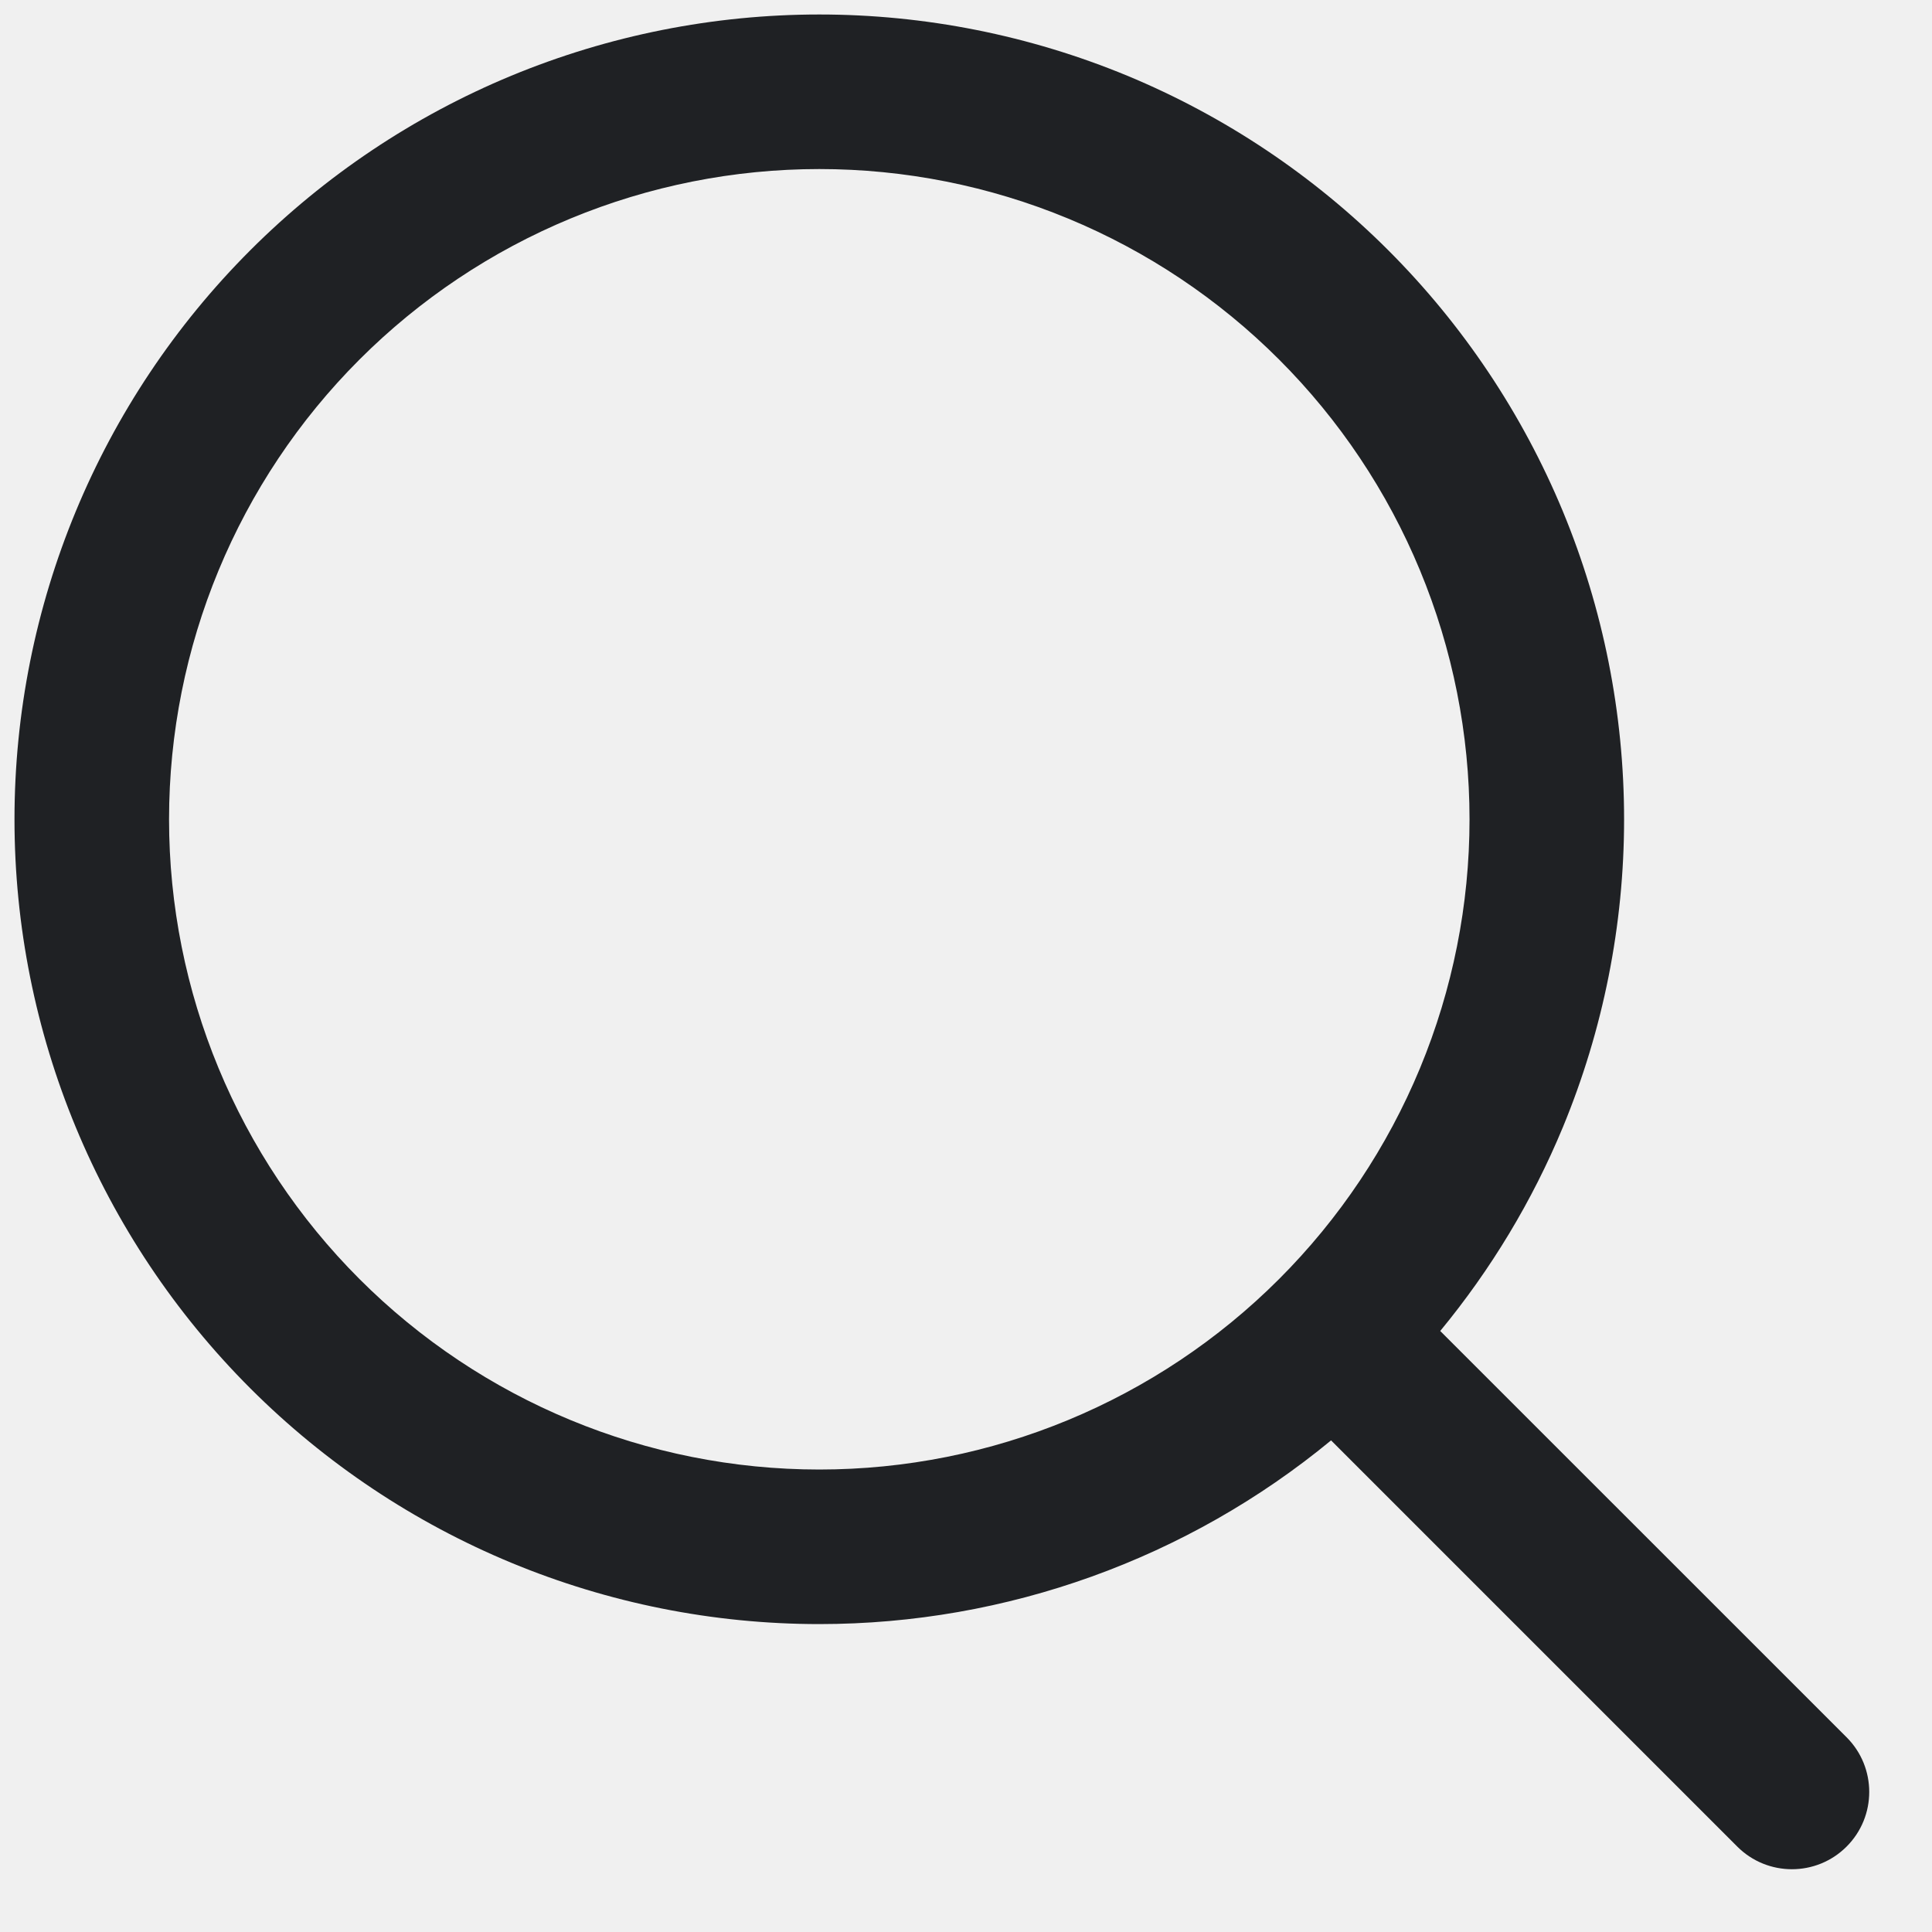
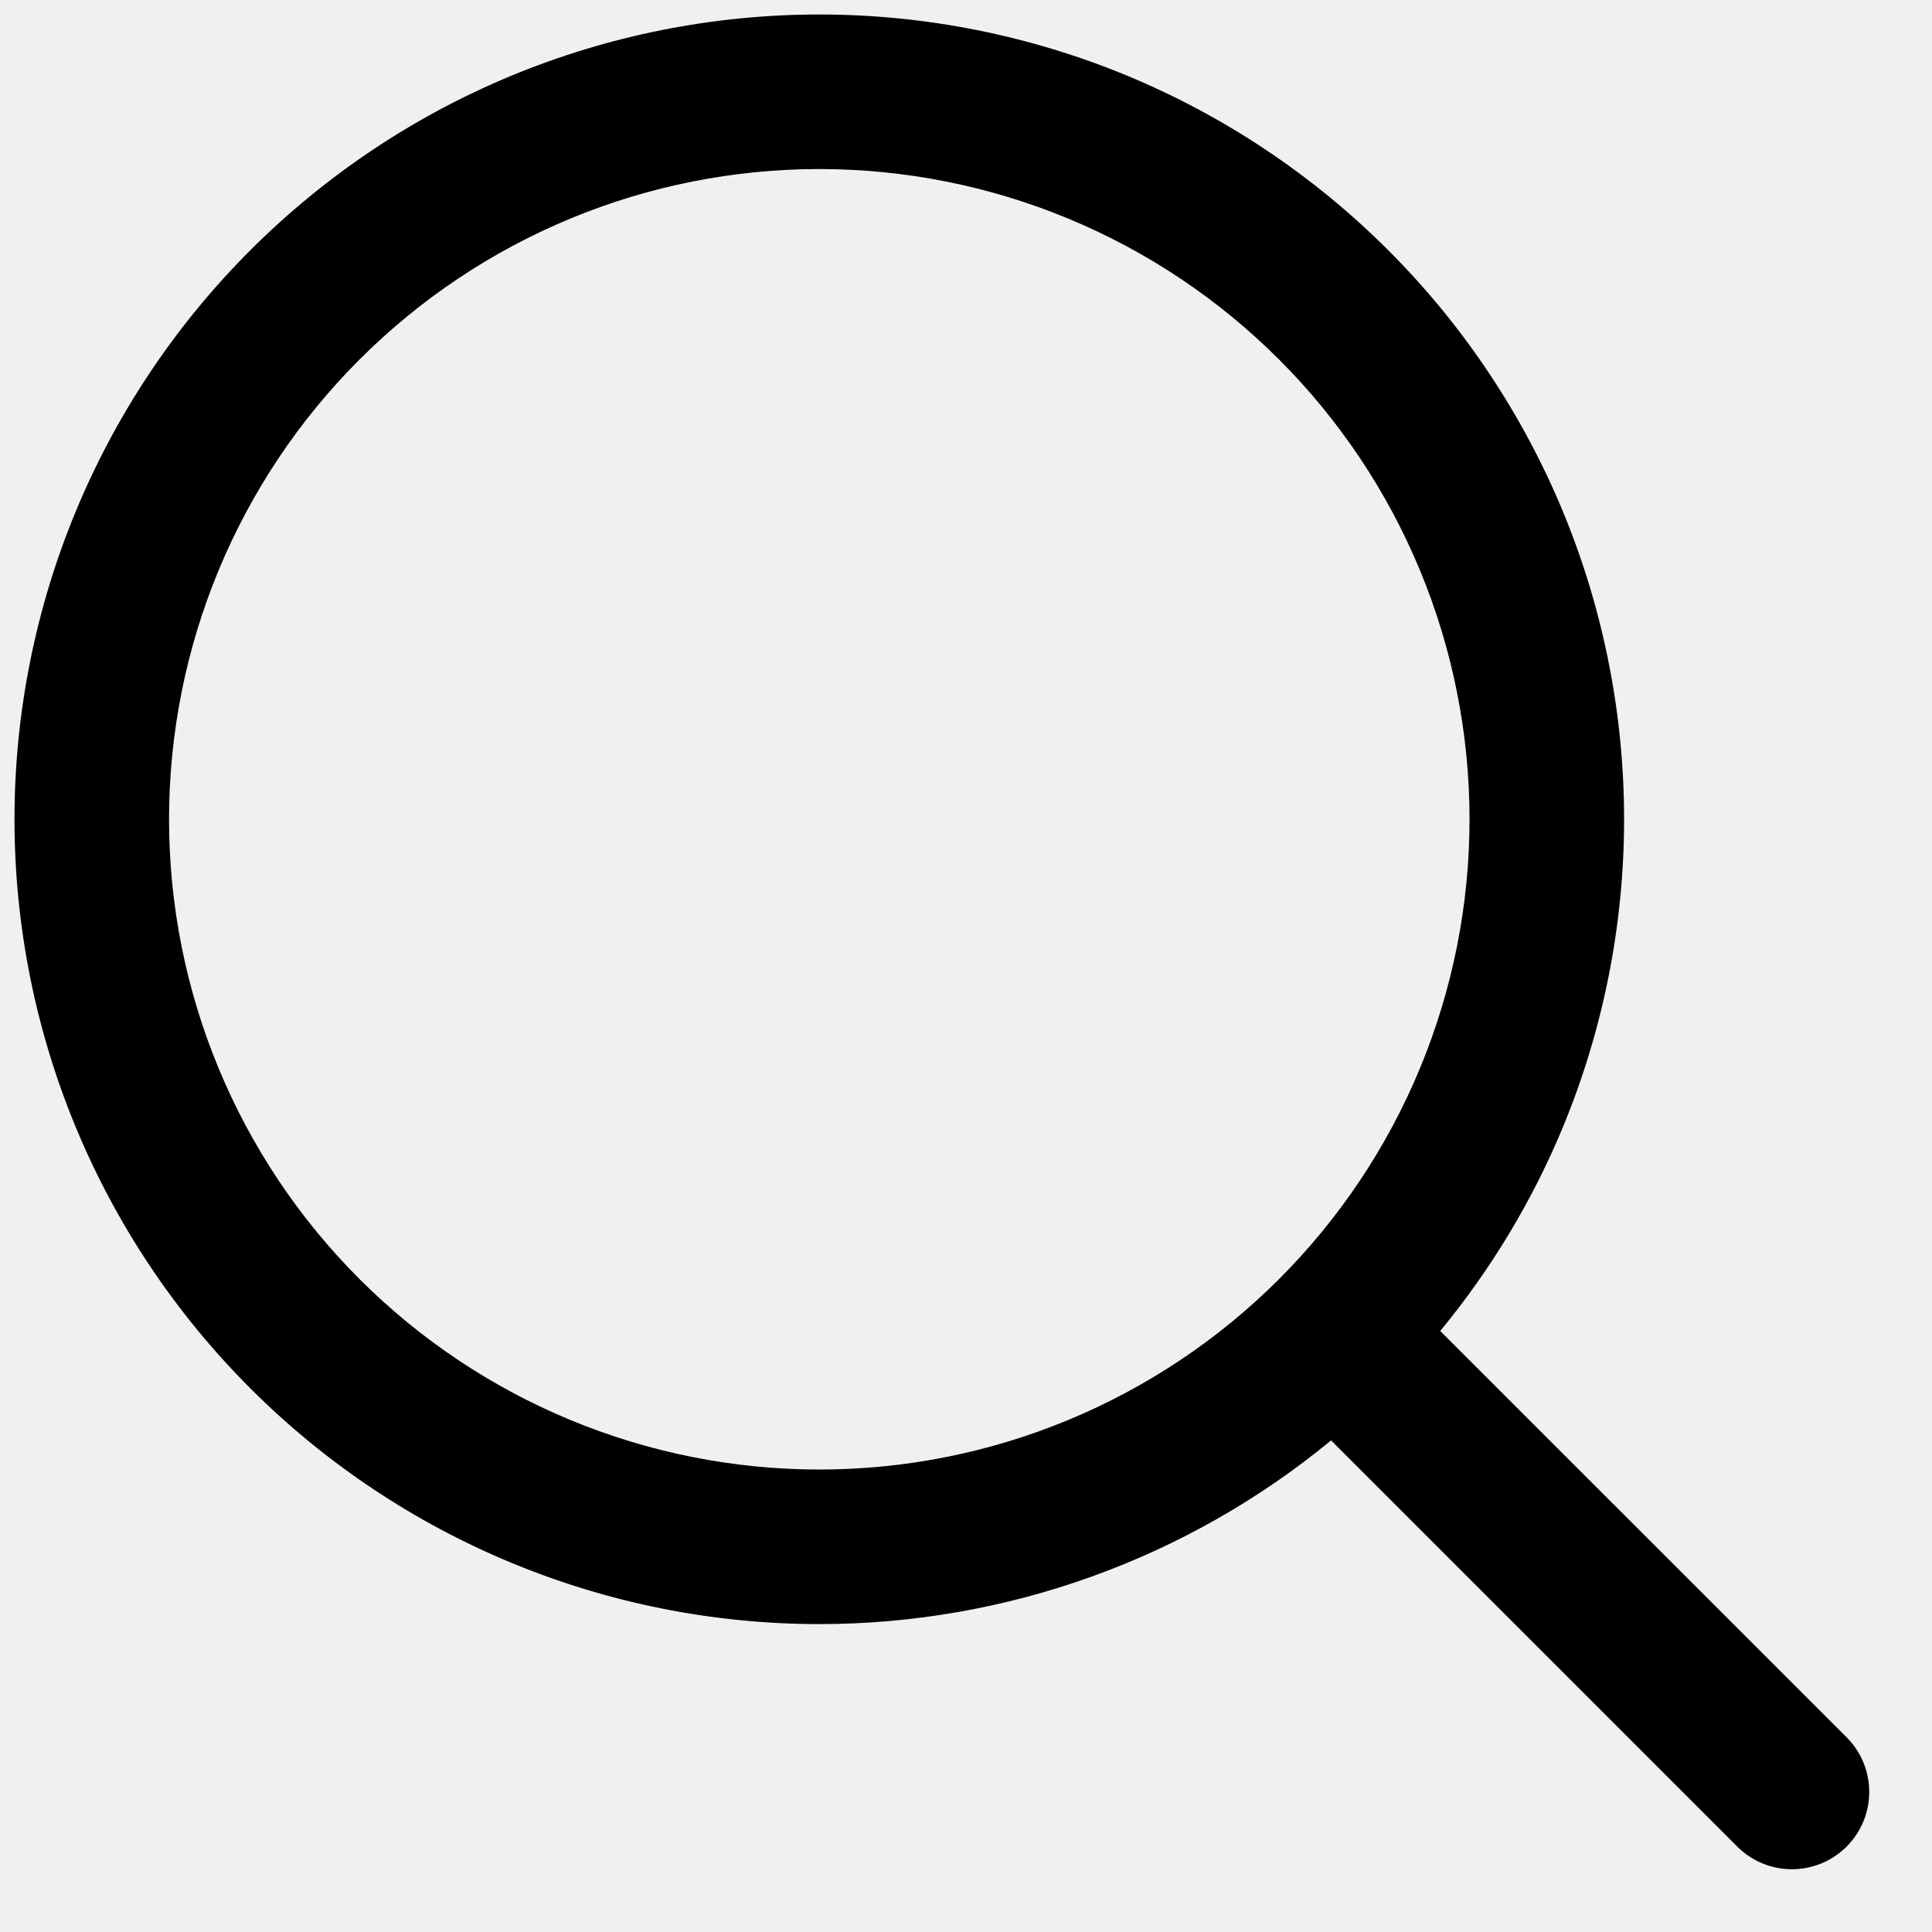
<svg xmlns="http://www.w3.org/2000/svg" width="24" height="24" viewBox="0 0 24 24" fill="none">
  <g clip-path="url(#clip0_225_3497)">
-     <path d="M18.255 10.178C18.255 9.117 18.046 8.066 17.64 7.086C17.234 6.106 16.639 5.216 15.889 4.466C15.139 3.716 14.249 3.121 13.269 2.715C12.289 2.309 11.238 2.1 10.178 2.1C9.117 2.1 8.066 2.309 7.086 2.715C6.106 3.121 5.216 3.716 4.466 4.466C2.951 5.981 2.1 8.035 2.1 10.178C2.1 12.32 2.951 14.374 4.466 15.889C5.981 17.404 8.035 18.255 10.178 18.255C12.32 18.255 14.374 17.404 15.889 15.889C16.639 15.139 17.234 14.249 17.64 13.269C18.046 12.289 18.255 11.238 18.255 10.178ZM20.175 10.178C20.175 11.49 19.916 12.791 19.414 14.004C19.034 14.92 18.52 15.771 17.891 16.534L22.939 21.581C23.314 21.956 23.314 22.564 22.939 22.939C22.564 23.314 21.956 23.314 21.581 22.939L16.535 17.893C14.753 19.362 12.507 20.175 10.178 20.175C7.526 20.175 4.984 19.121 3.109 17.246C1.234 15.371 0.18 12.829 0.18 10.178C0.18 7.526 1.234 4.984 3.109 3.109C4.037 2.181 5.138 1.444 6.351 0.941C7.564 0.439 8.865 0.18 10.178 0.18C11.49 0.18 12.791 0.439 14.004 0.941C15.216 1.444 16.318 2.181 17.246 3.109C18.174 4.037 18.911 5.139 19.414 6.351C19.916 7.564 20.175 8.865 20.175 10.178Z" fill="#1F2124" />
+     <path d="M18.255 10.178C18.255 9.117 18.046 8.066 17.64 7.086C17.234 6.106 16.639 5.216 15.889 4.466C15.139 3.716 14.249 3.121 13.269 2.715C12.289 2.309 11.238 2.1 10.178 2.1C9.117 2.1 8.066 2.309 7.086 2.715C6.106 3.121 5.216 3.716 4.466 4.466C2.951 5.981 2.1 8.035 2.1 10.178C2.1 12.32 2.951 14.374 4.466 15.889C5.981 17.404 8.035 18.255 10.178 18.255C12.32 18.255 14.374 17.404 15.889 15.889C16.639 15.139 17.234 14.249 17.64 13.269C18.046 12.289 18.255 11.238 18.255 10.178ZM20.175 10.178C20.175 11.49 19.916 12.791 19.414 14.004C19.034 14.92 18.52 15.771 17.891 16.534L22.939 21.581C23.314 21.956 23.314 22.564 22.939 22.939C22.564 23.314 21.956 23.314 21.581 22.939L16.535 17.893C14.753 19.362 12.507 20.175 10.178 20.175C7.526 20.175 4.984 19.121 3.109 17.246C1.234 15.371 0.18 12.829 0.18 10.178C0.18 7.526 1.234 4.984 3.109 3.109C4.037 2.181 5.138 1.444 6.351 0.941C7.564 0.439 8.865 0.18 10.178 0.18C11.49 0.18 12.791 0.439 14.004 0.941C15.216 1.444 16.318 2.181 17.246 3.109C18.174 4.037 18.911 5.139 19.414 6.351C19.916 7.564 20.175 8.865 20.175 10.178Z" fill="currentColor" />
  </g>
  <defs>
    <clipPath id="clip0_225_3497">
      <rect width="24" height="24" fill="white" />
    </clipPath>
  </defs>
</svg>
